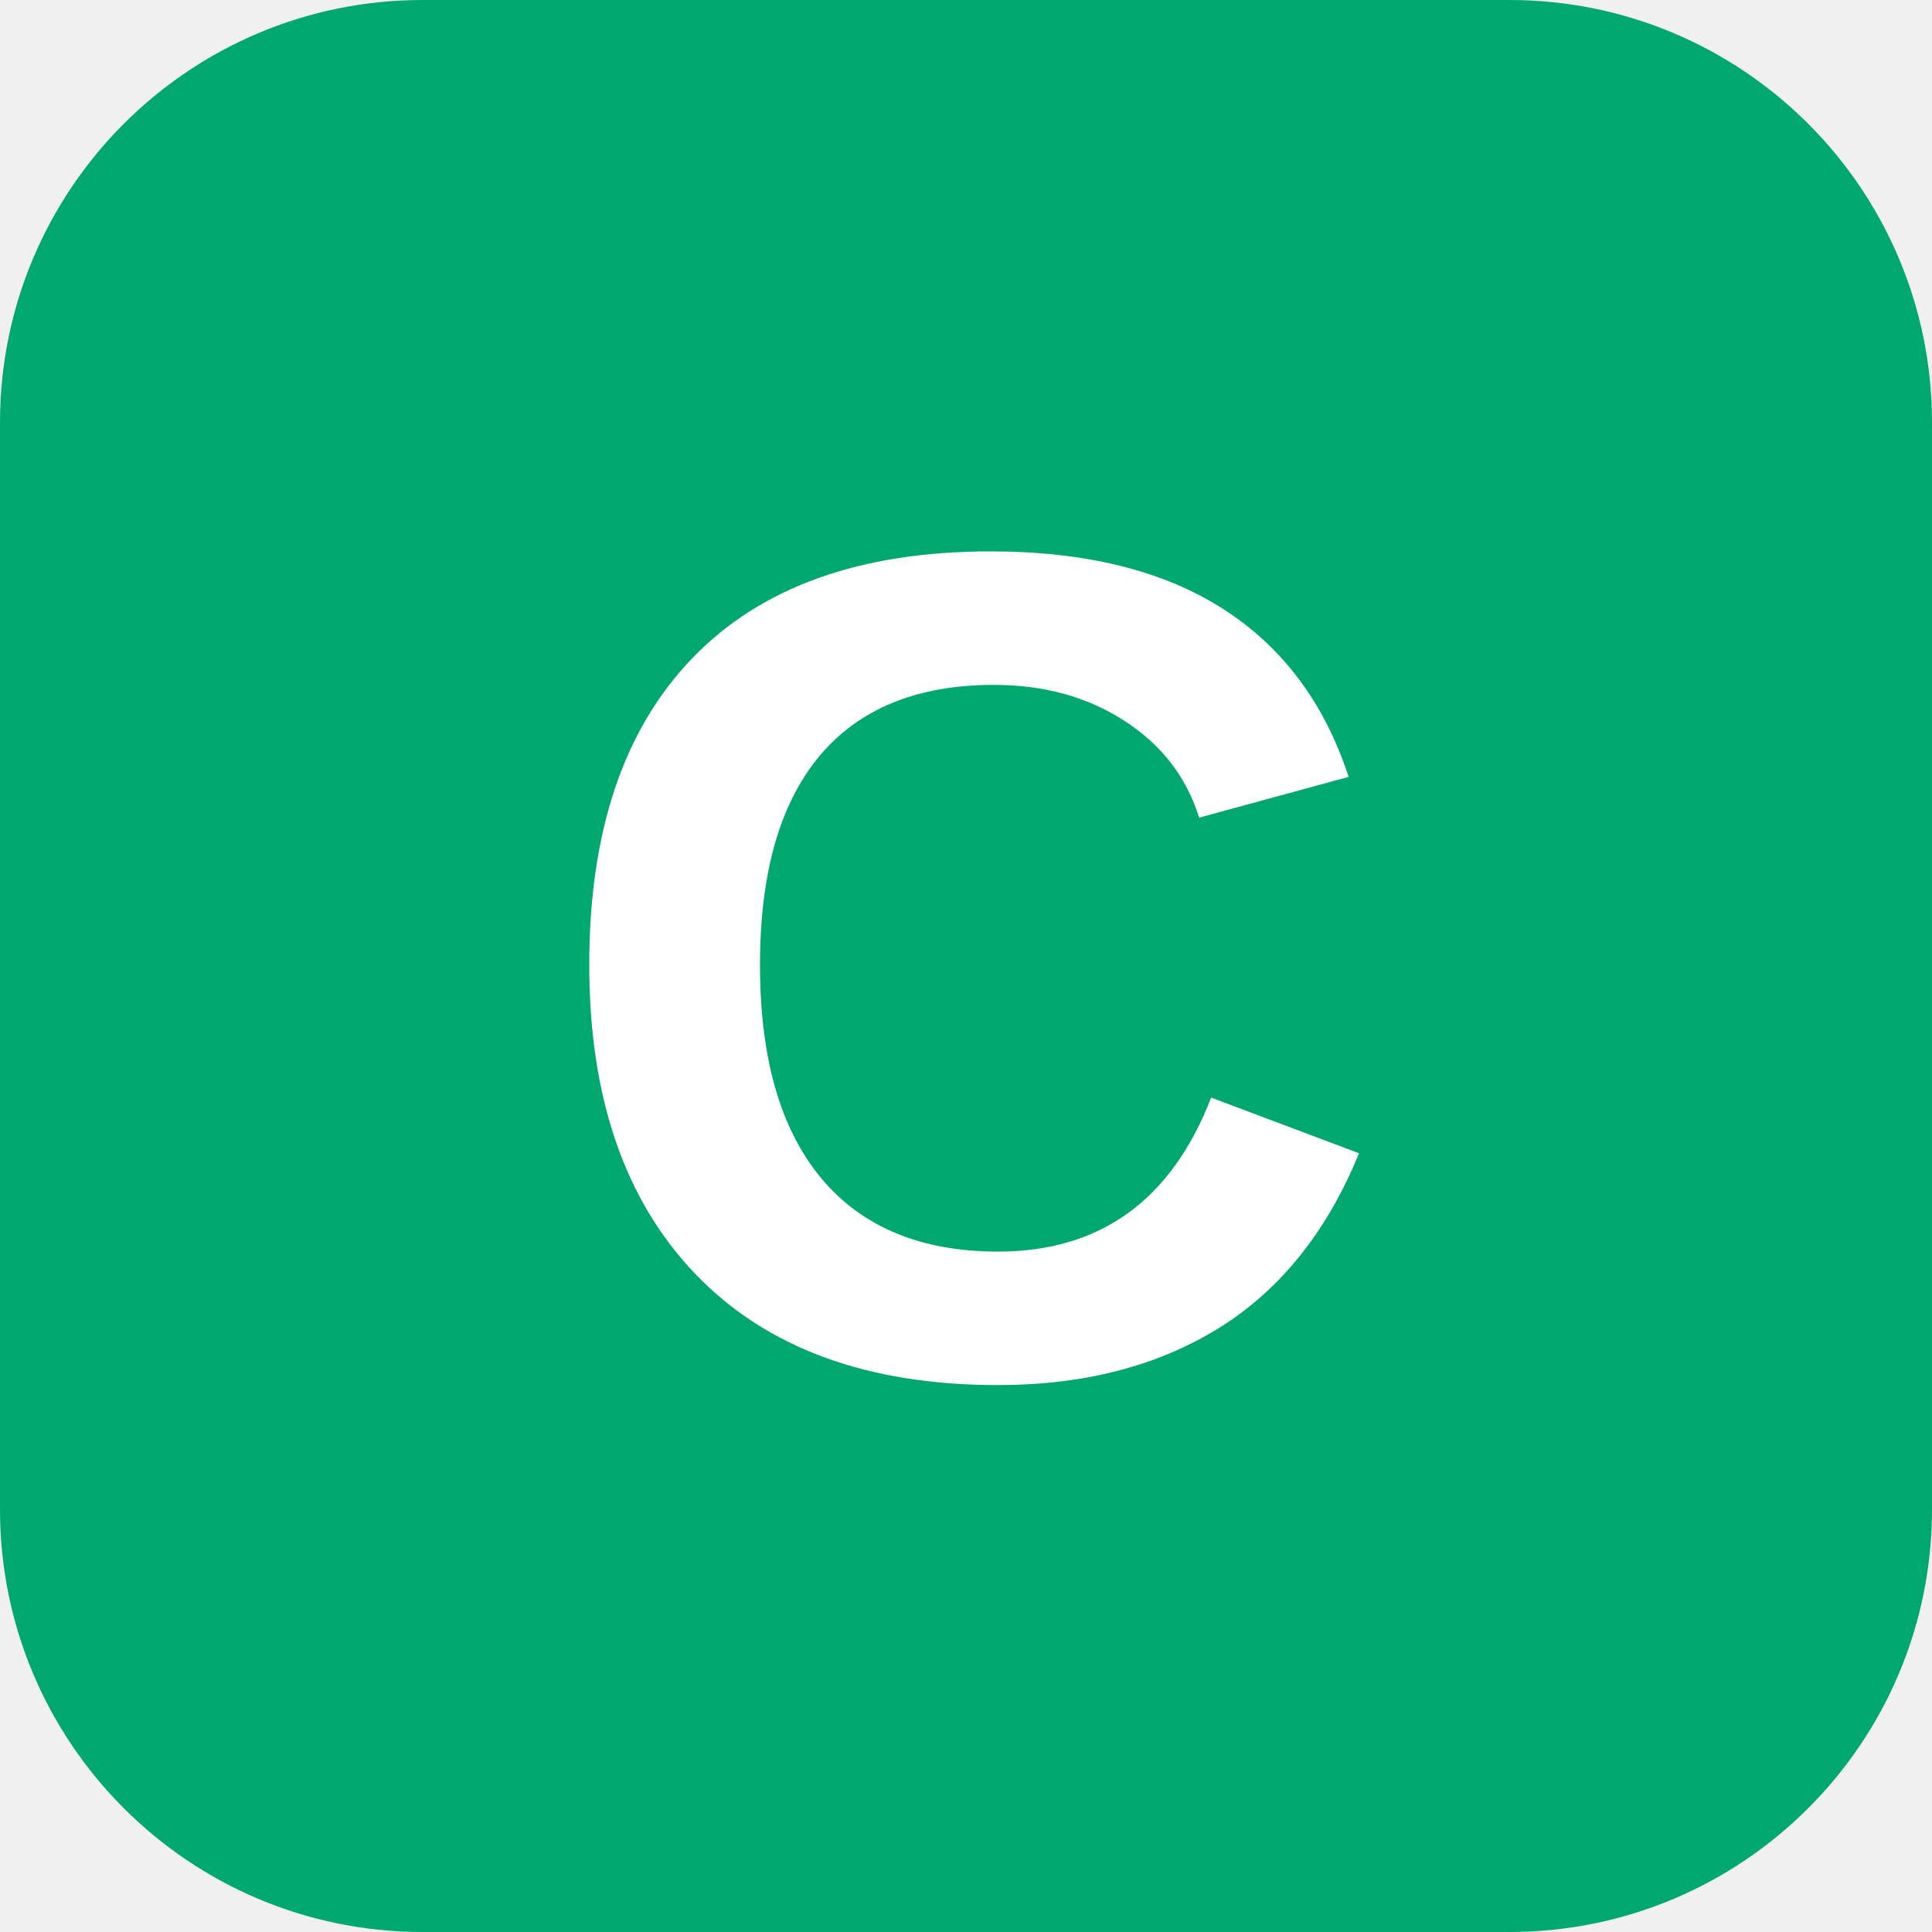
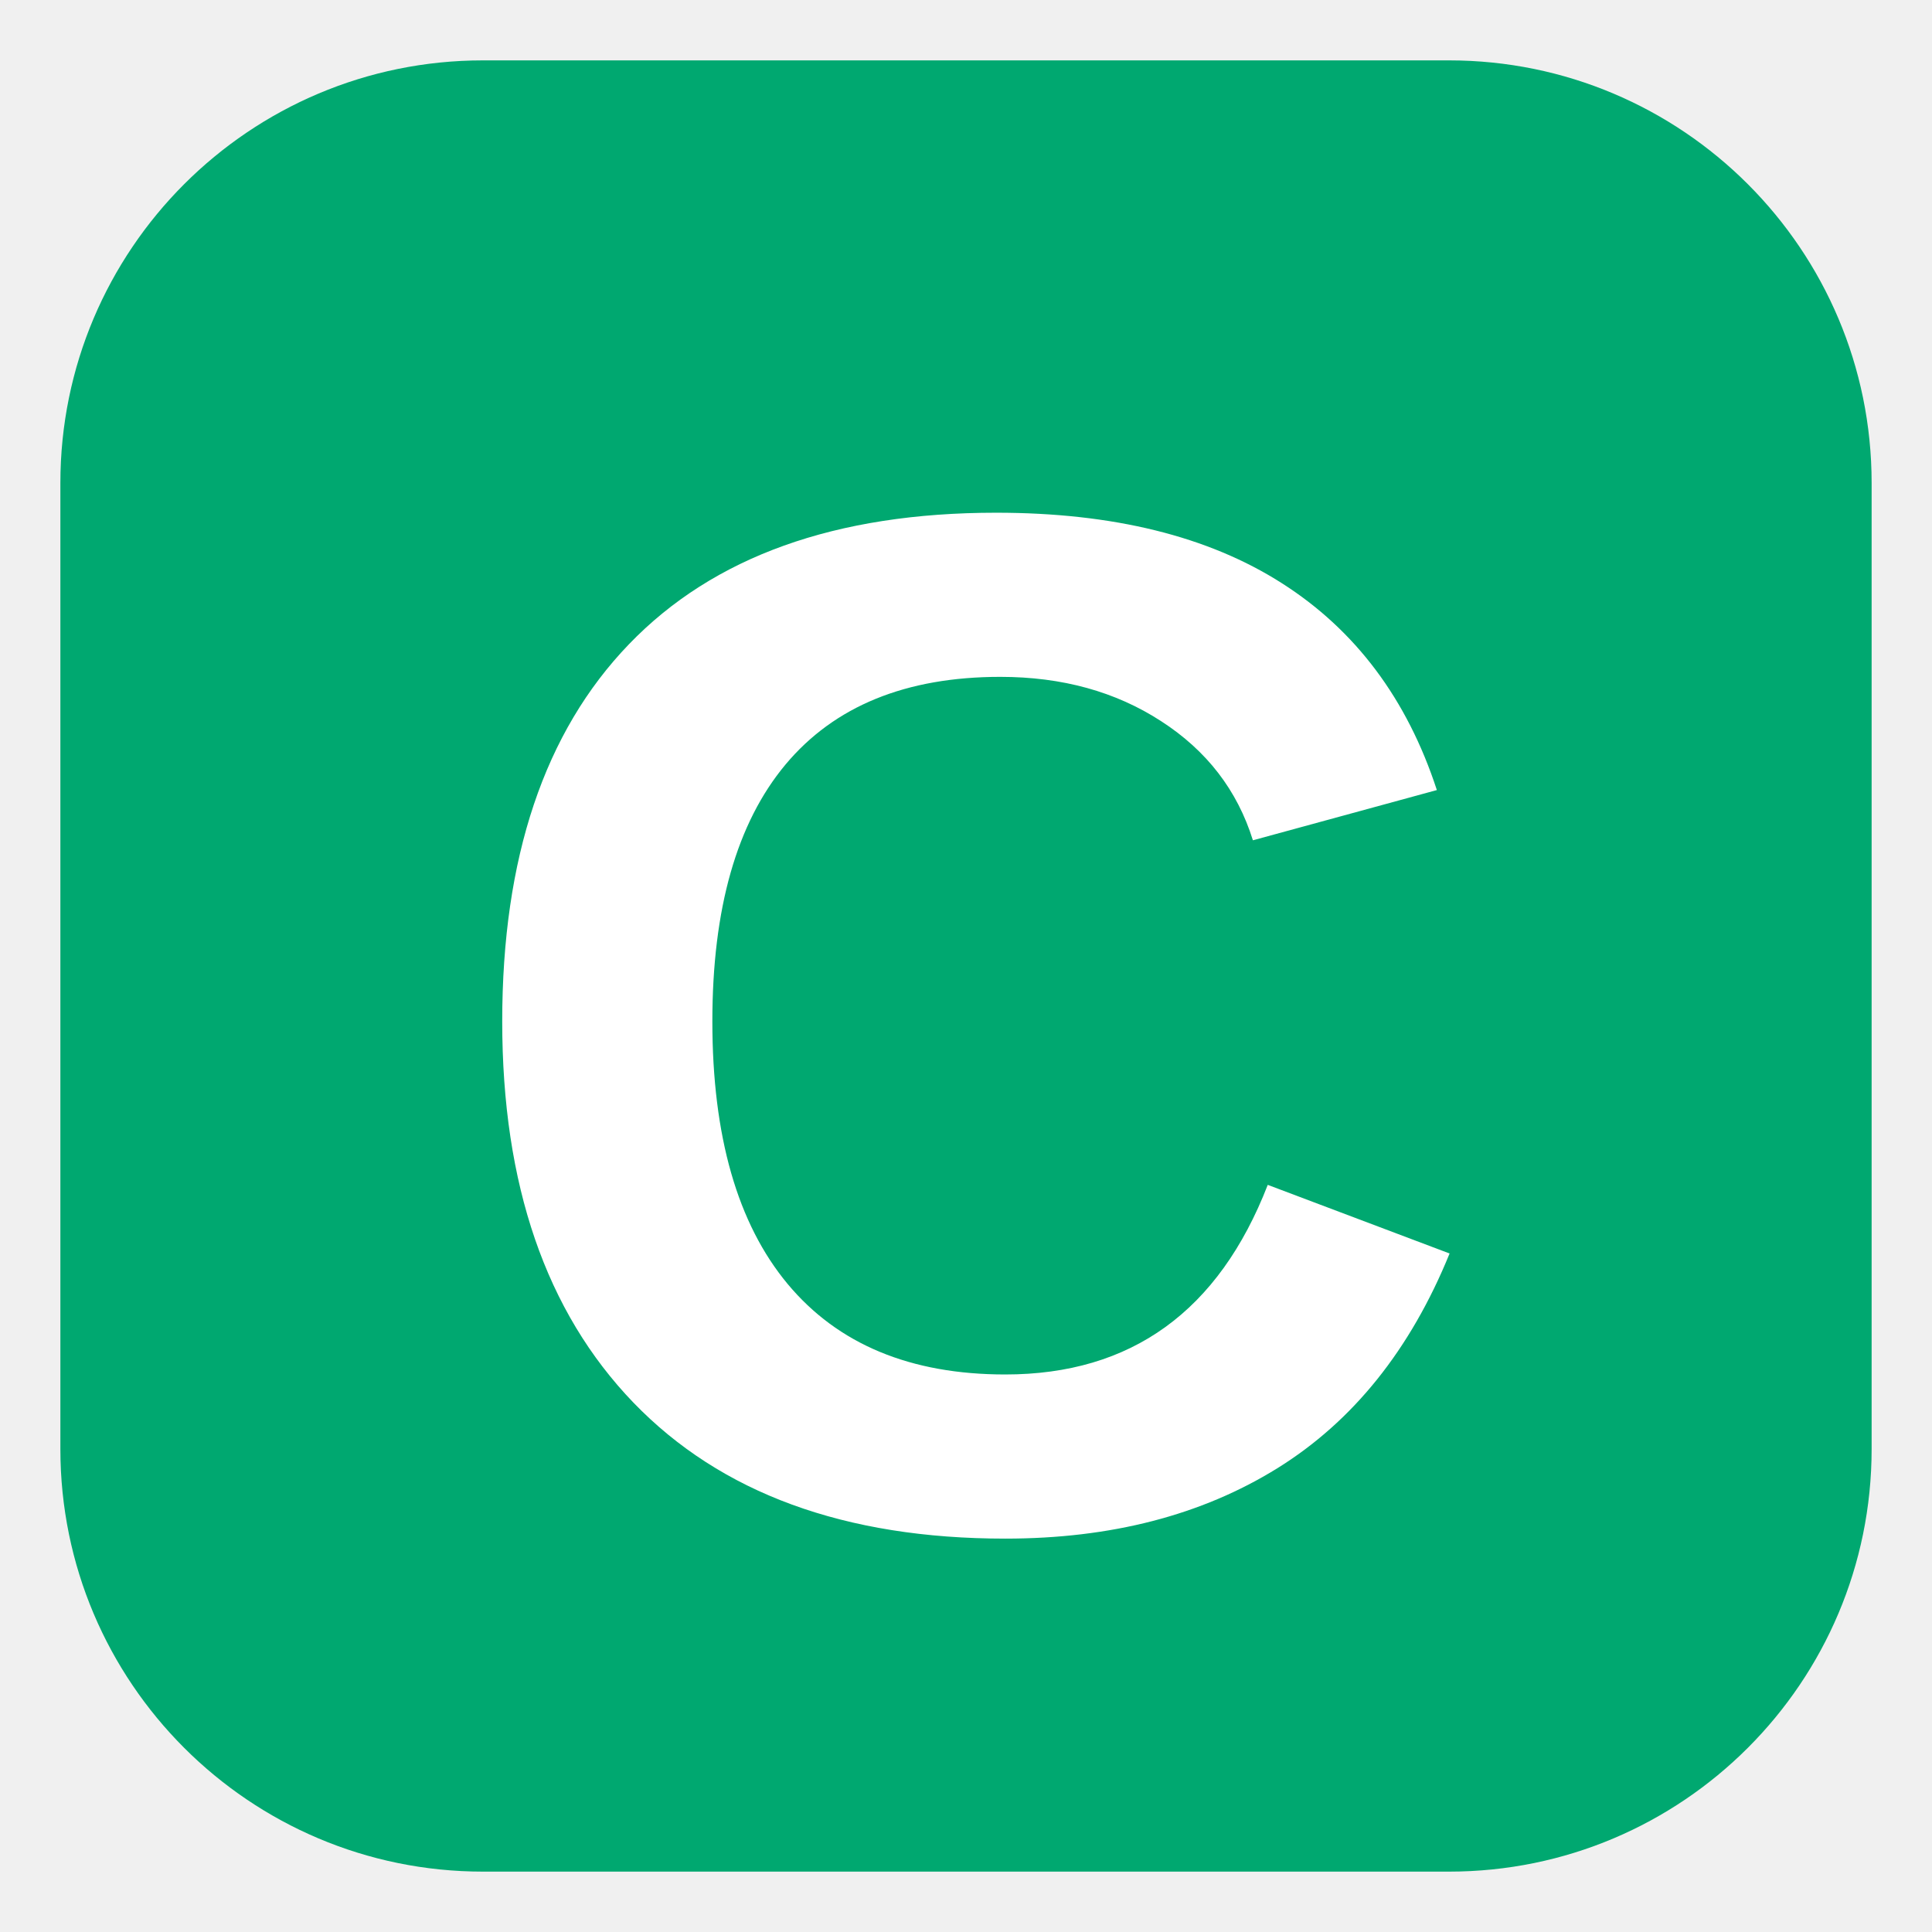
<svg xmlns="http://www.w3.org/2000/svg" viewBox="0 0 128 128">
-   <rect width="128" height="128" rx="28" fill="#00A870" />
-   <text x="64" y="91" text-anchor="middle" fill="#fff" font-family="Arial, sans-serif" font-size="78" font-weight="700">C</text>
+   <rect x="4" y="4" width="120" height="120" rx="28" fill="#00A870" />
+   <text x="64" y="101" text-anchor="middle" fill="#fff" font-family="Arial, sans-serif" font-size="96" font-weight="800">C</text>
</svg>
